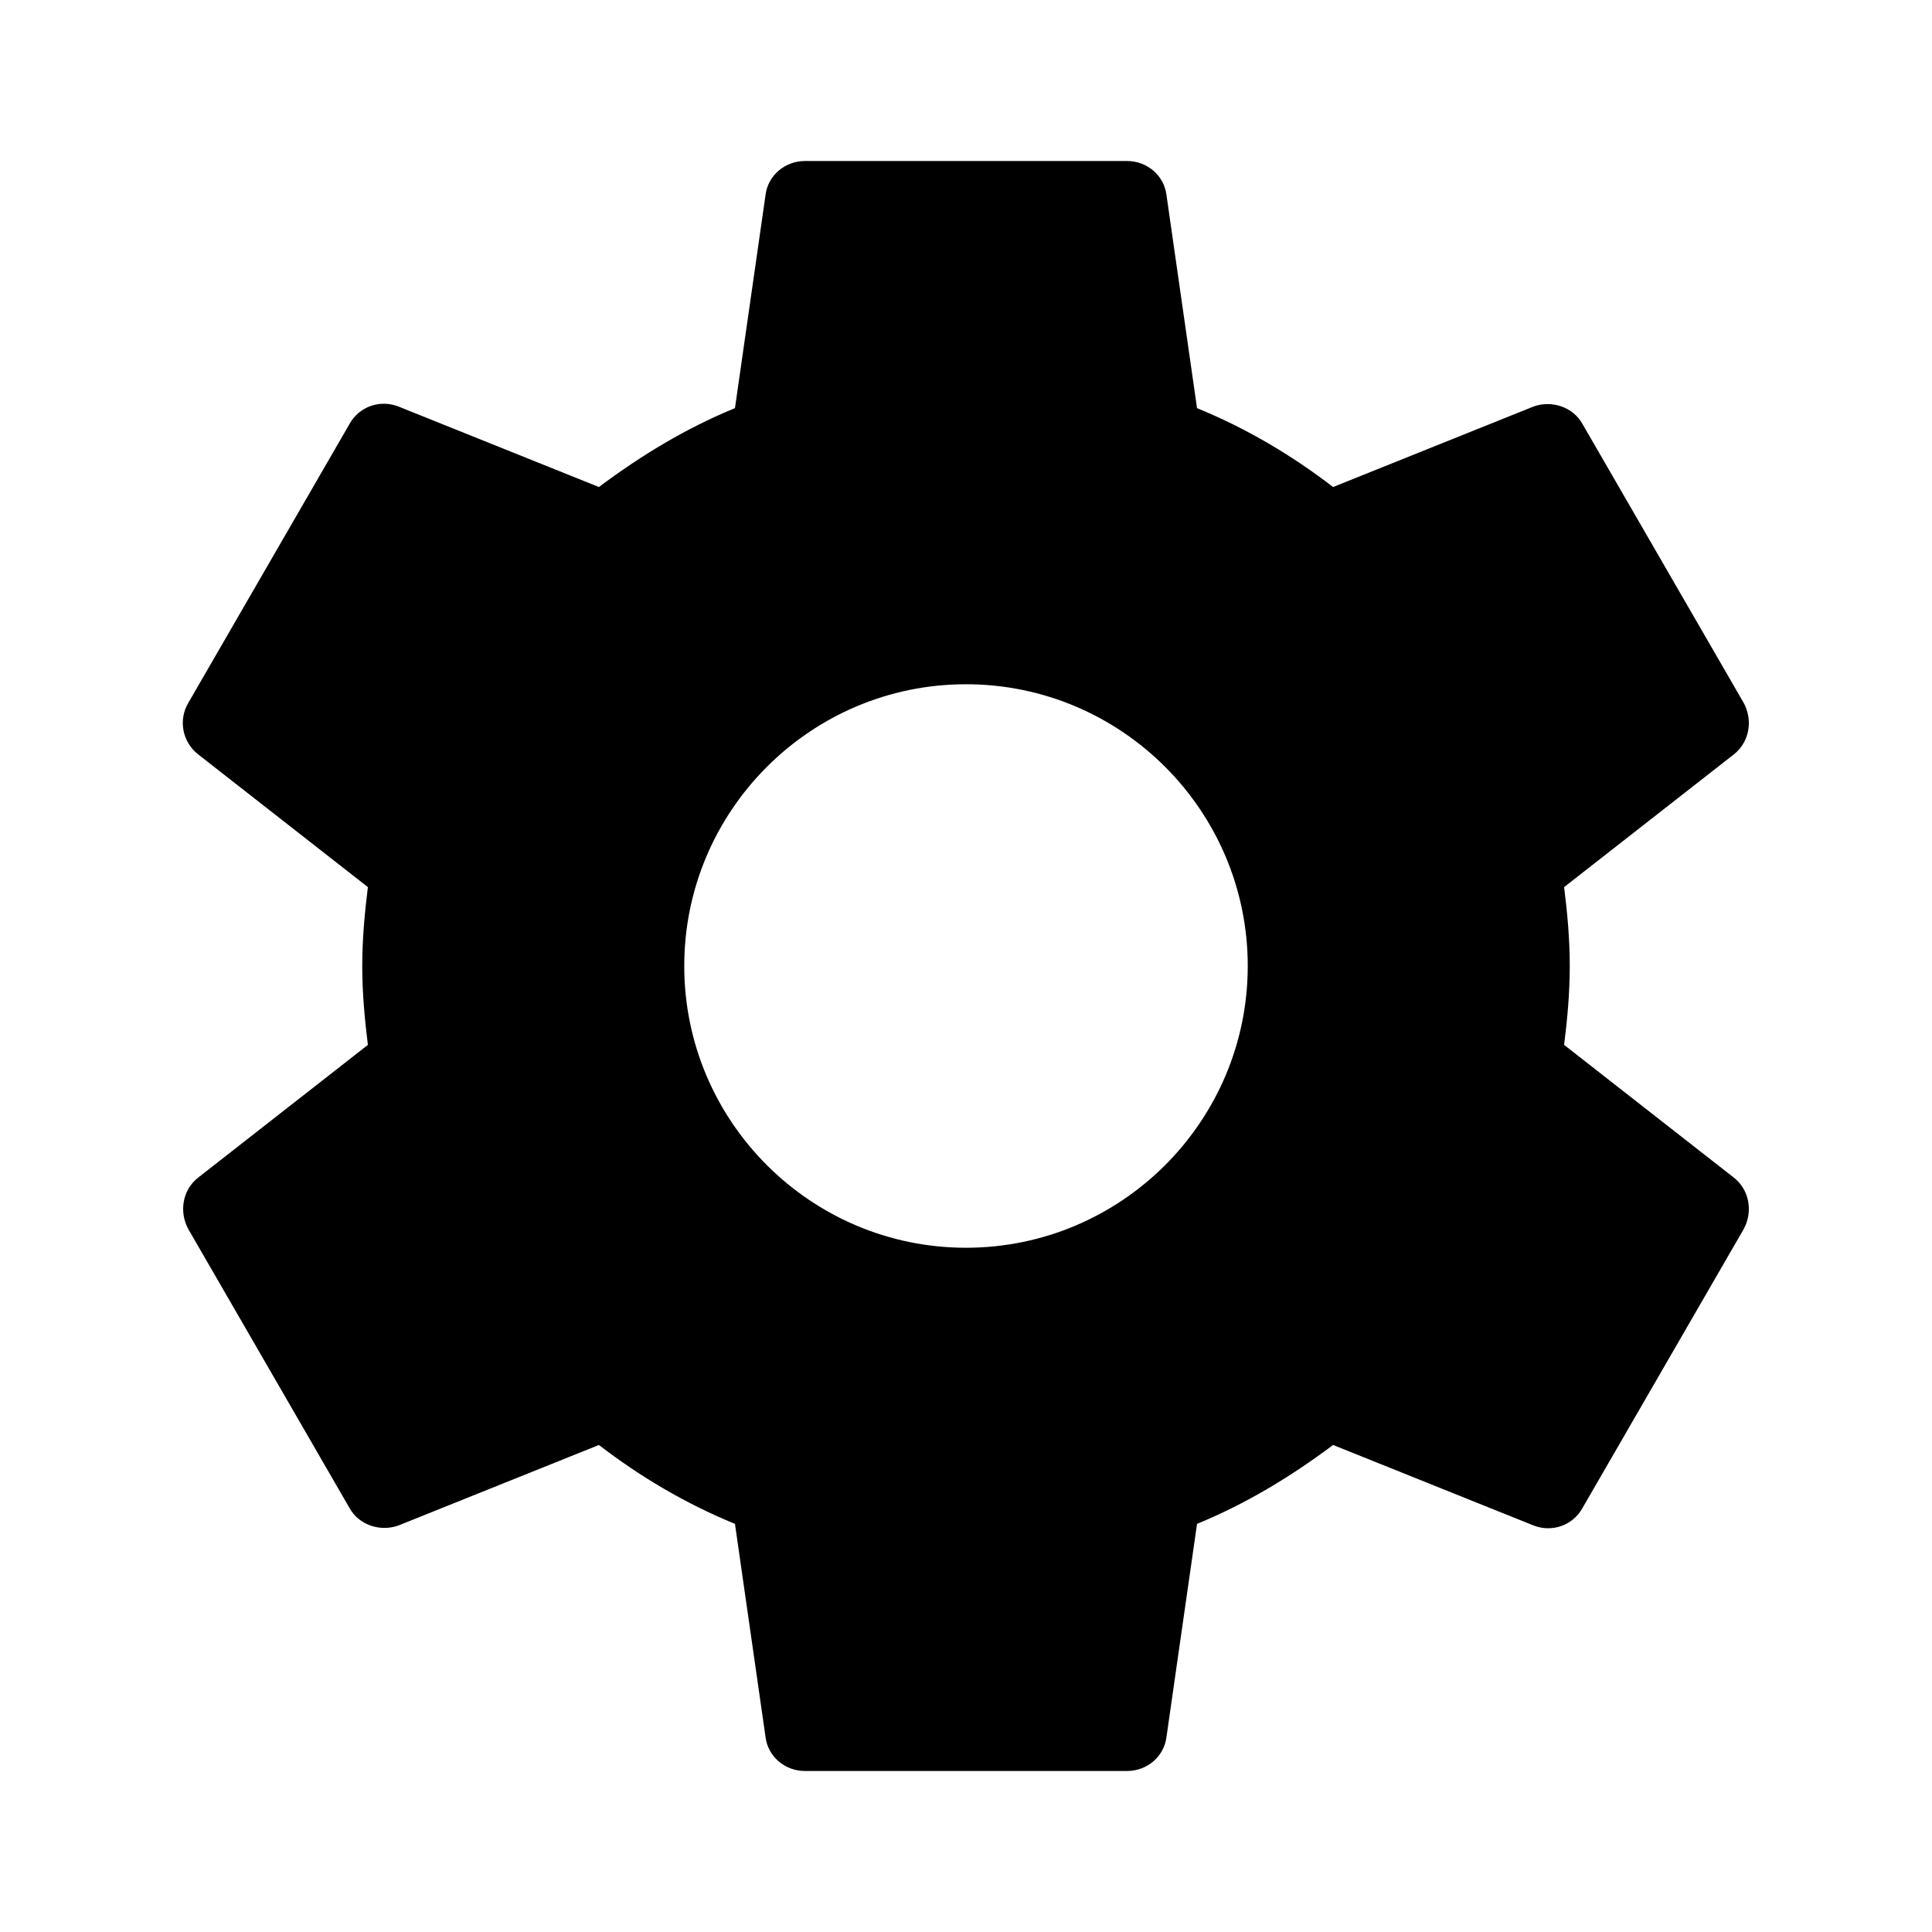
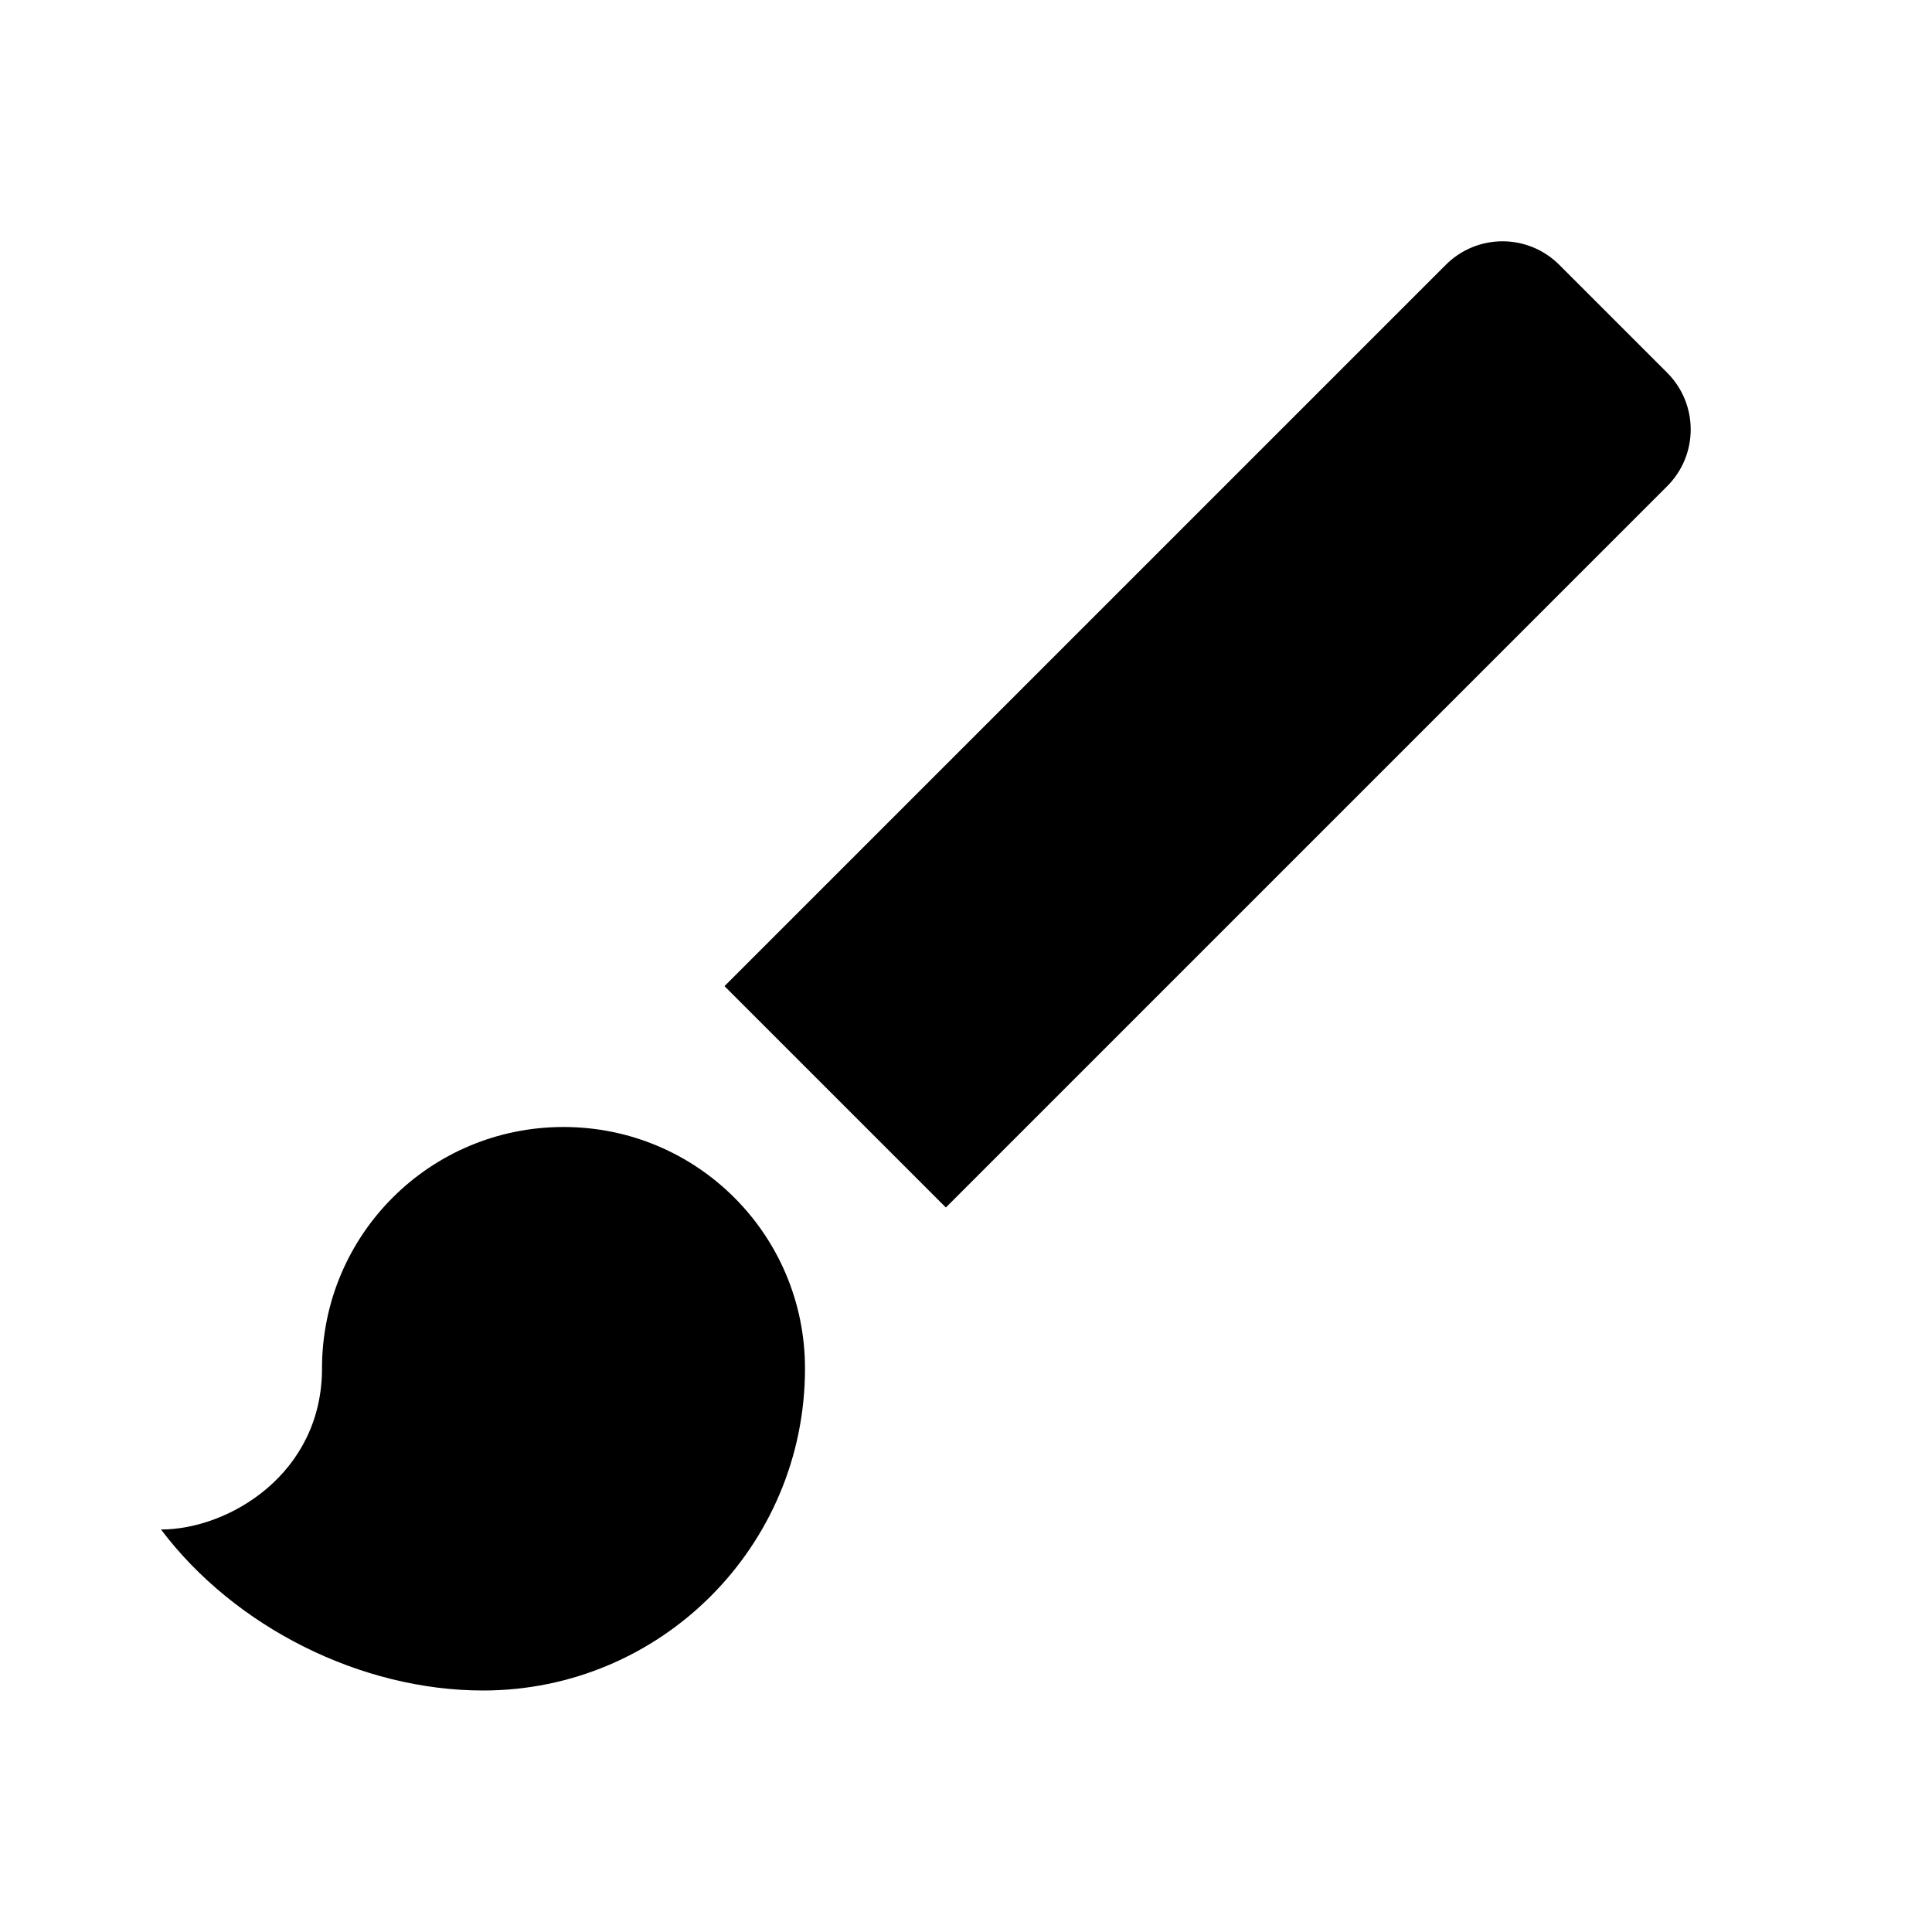
<svg xmlns="http://www.w3.org/2000/svg" height="24" viewBox="0 0 24 24" width="24">
-   <path d="M19.43 12.98c.04-.32.07-.64.07-.98s-.03-.66-.07-.98l2.11-1.65c.19-.15.24-.42.12-.64l-2-3.46c-.12-.22-.39-.3-.61-.22l-2.49 1c-.52-.4-1.08-.73-1.69-.98l-.38-2.65C14.46 2.18 14.25 2 14 2h-4c-.25 0-.46.18-.49.42l-.38 2.65c-.61.25-1.17.59-1.69.98l-2.49-1c-.23-.09-.49 0-.61.22l-2 3.46c-.13.22-.07.49.12.64l2.11 1.65c-.04.32-.07.65-.07.98s.03.66.07.98l-2.11 1.65c-.19.15-.24.42-.12.64l2 3.46c.12.22.39.3.61.22l2.49-1c.52.4 1.08.73 1.69.98l.38 2.65c.03.24.24.42.49.42h4c.25 0 .46-.18.49-.42l.38-2.65c.61-.25 1.17-.59 1.69-.98l2.49 1c.23.09.49 0 .61-.22l2-3.46c.12-.22.07-.49-.12-.64l-2.11-1.65zM12 15.5c-1.93 0-3.5-1.57-3.5-3.5s1.57-3.5 3.5-3.5 3.5 1.57 3.5 3.5-1.57 3.5-3.5 3.5z" />
+   <path d="M7 14c-1.66 0-3 1.34-3 3 0 1.31-1.16 2-2 2 .92 1.22 2.49 2 4 2 2.21 0 4-1.79 4-4 0-1.66-1.34-3-3-3zm13.71-9.37l-1.34-1.34c-.39-.39-1.02-.39-1.41 0L9 12.25 11.75 15l8.96-8.96c.39-.39.39-1.02 0-1.41z" />
</svg>
